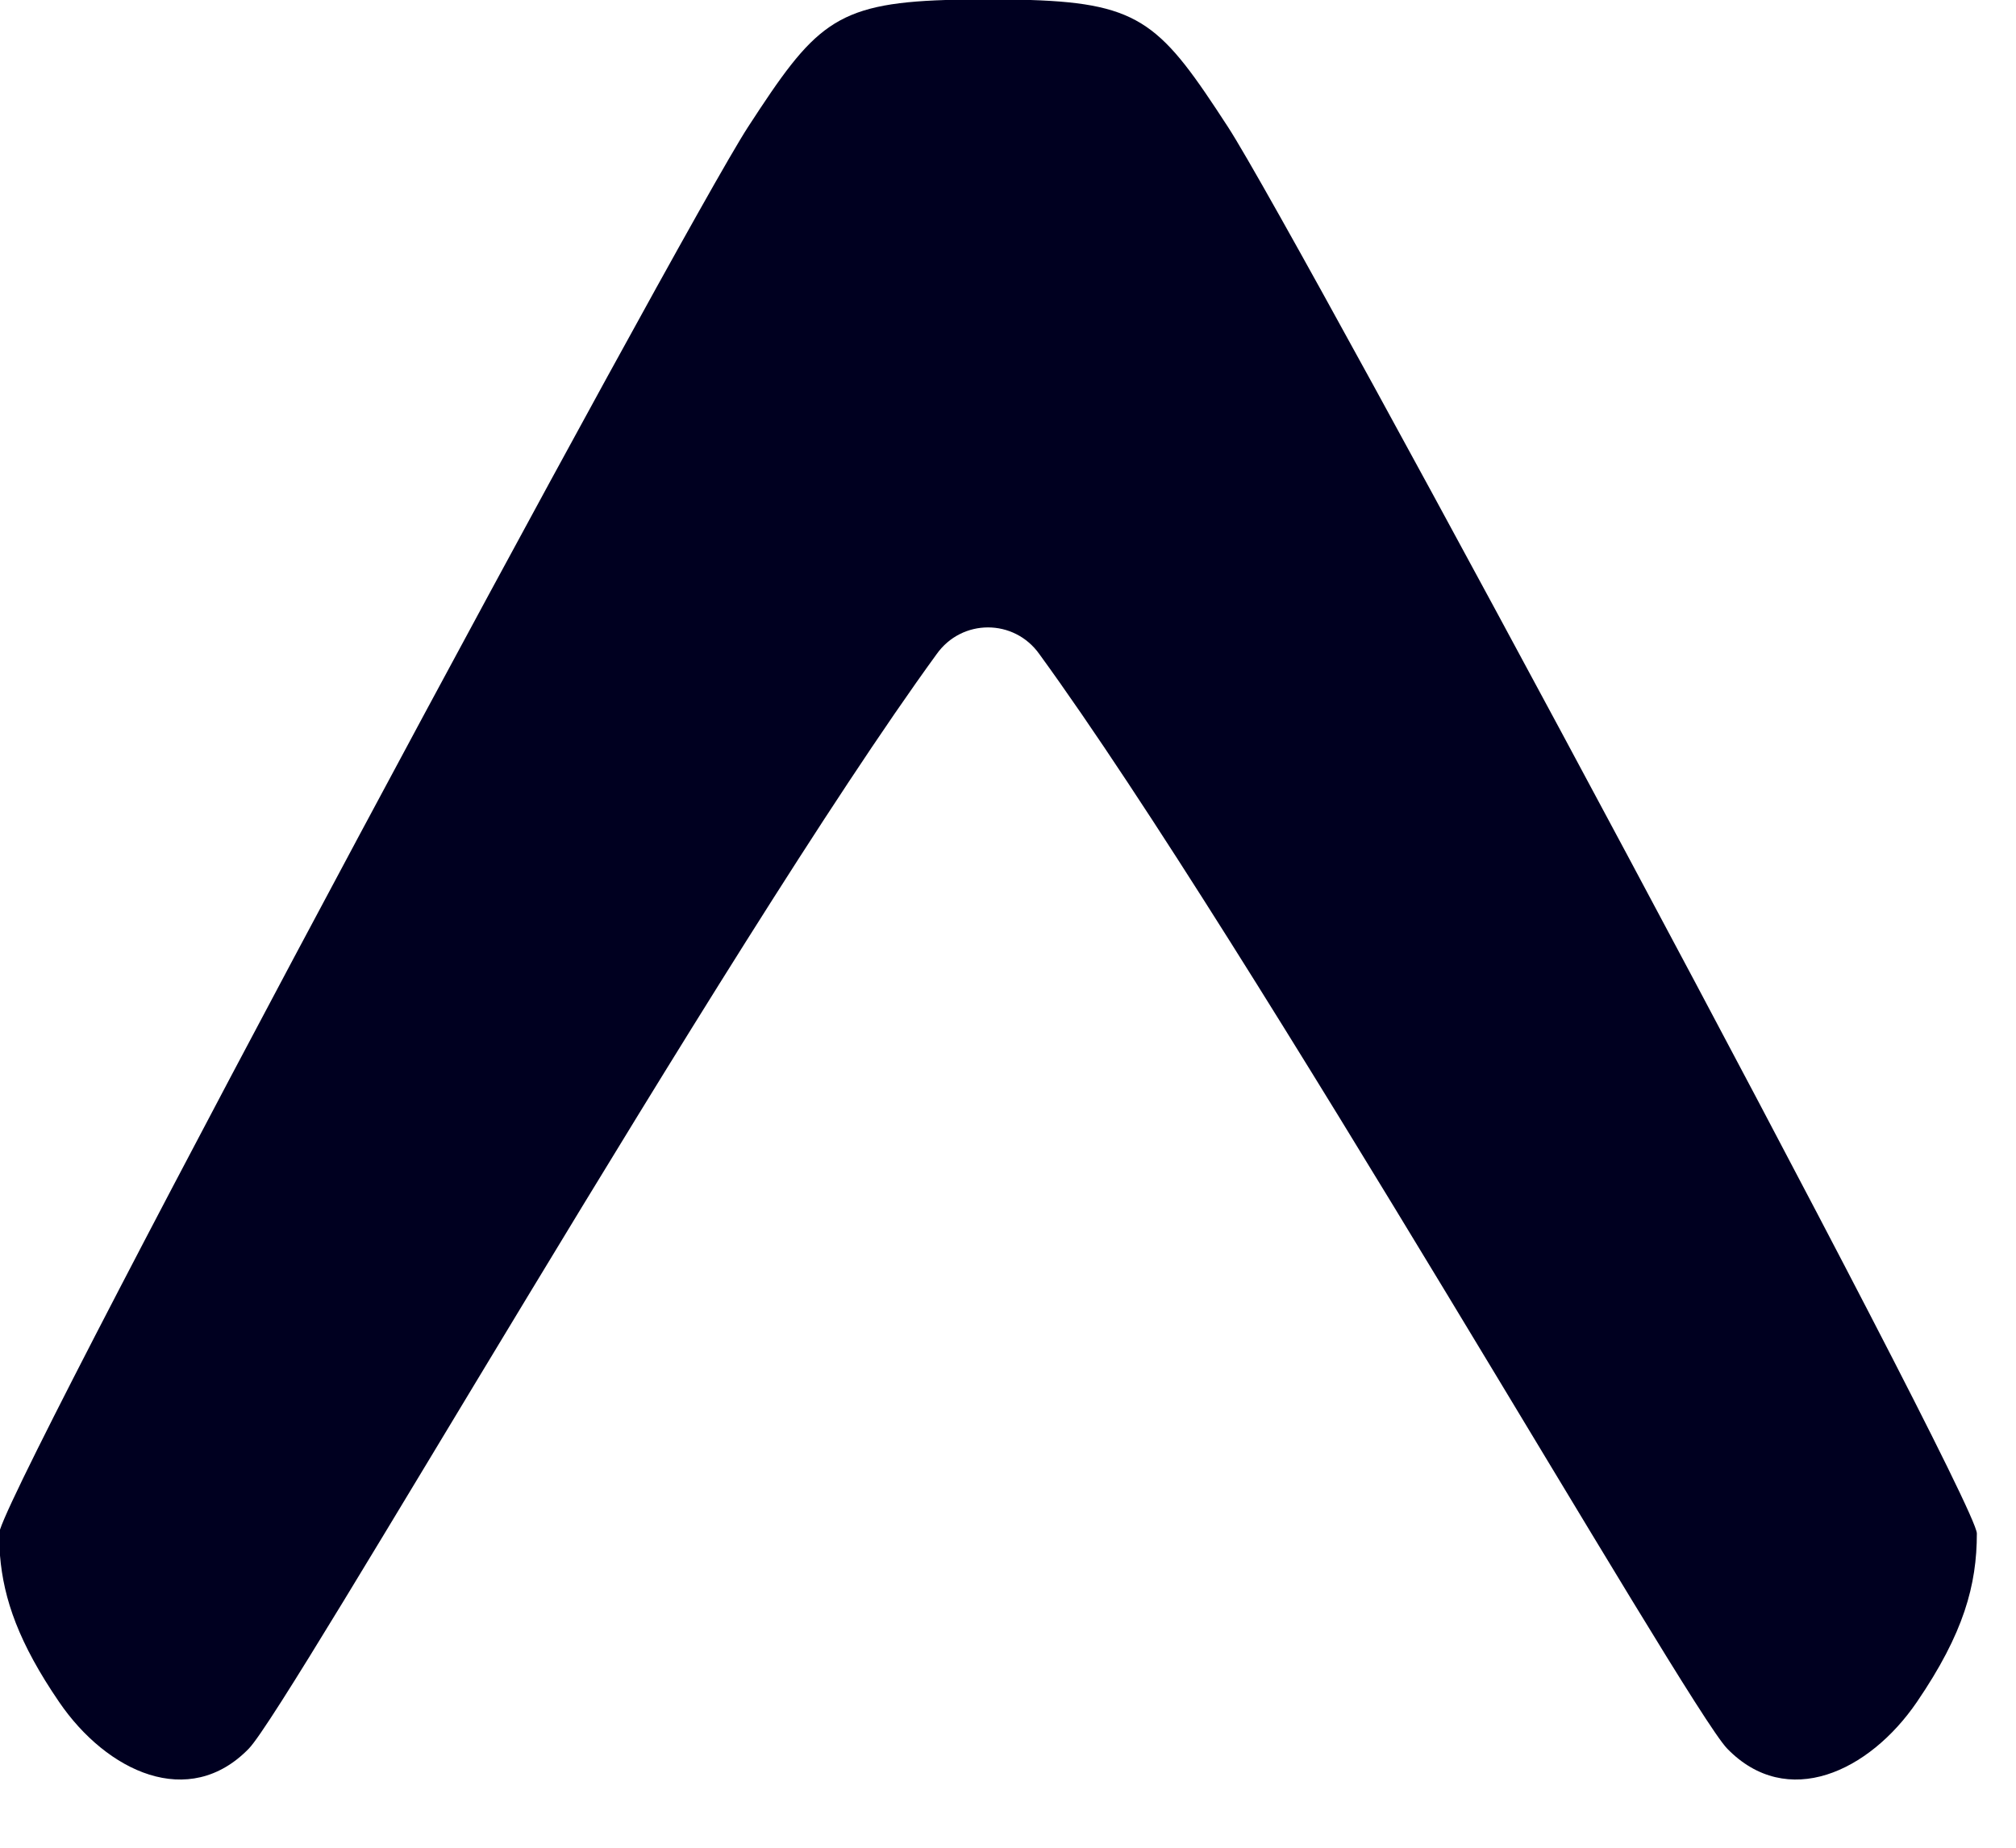
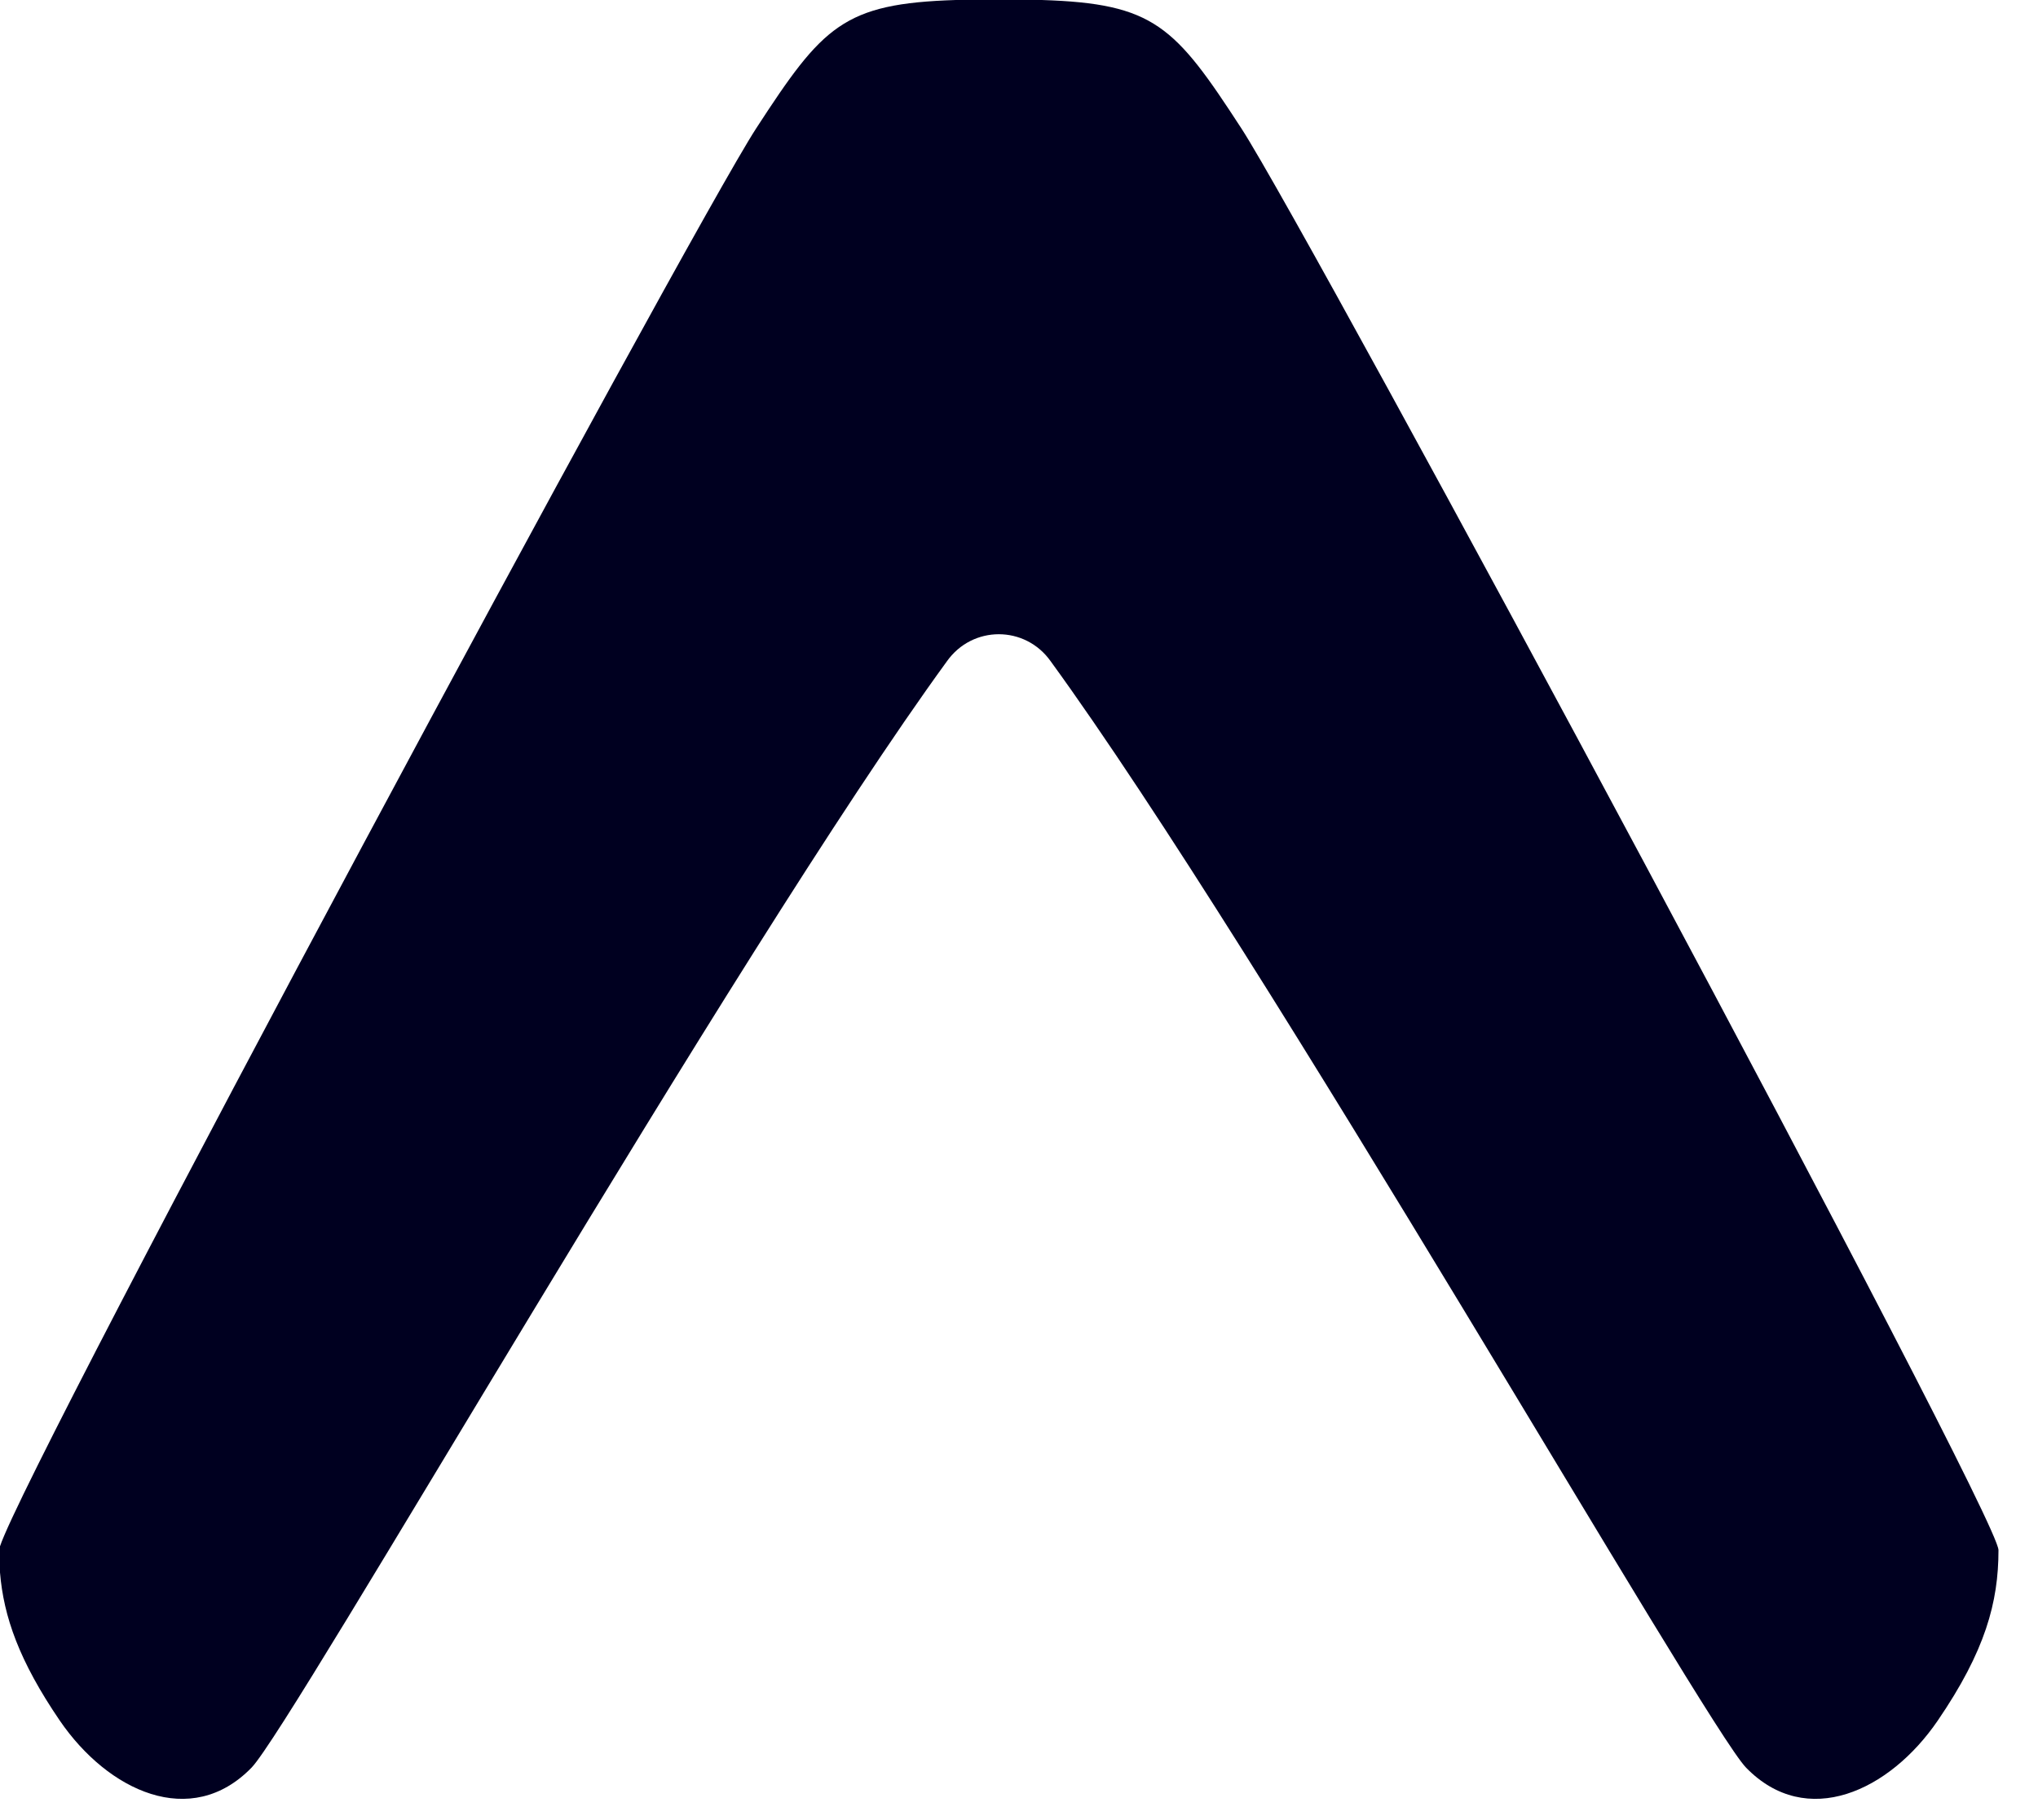
- <svg xmlns="http://www.w3.org/2000/svg" width="28" viewBox="0 0 24 22">
-   <path fill="rgba(0, 0, 32, 1)" fill-rule="evenodd" d="M5.84439563e-15,18.521 C0.043,19.042 0.225,19.564 0.704,20.265 C1.272,21.097 2.249,21.554 2.962,20.82 C3.443,20.326 8.644,11.234 11.15,7.789 C11.451,7.364 12.073,7.364 12.374,7.789 C14.88,11.234 20.081,20.326 20.562,20.82 C21.275,21.554 22.252,21.097 22.82,20.265 C23.379,19.446 23.534,18.871 23.534,18.258 C23.534,17.84 15.434,2.766 14.619,1.512 C13.834,0.305 13.595,0.042 12.268,0 L11.256,1.79395598e-12 C9.929,0.042 9.69,0.305 8.905,1.512 C8.107,2.74 0.323,17.22 0,18.213 L5.84439563e-15,18.521 Z" />
+ <svg xmlns="http://www.w3.org/2000/svg" width="28px" height="25px" viewBox="0 0 28 25" version="1.1">
+   <g id="Page-1" stroke="none" stroke-width="1" fill="none" fill-rule="evenodd">
+     <g id="expo" fill="#000020">
+       <path d="M0,21.608 C0.05,22.215 0.263,22.824 0.821,23.643 C1.484,24.613 2.624,25.146 3.456,24.29 C4.017,23.713 10.084,13.107 13.009,9.088 C13.36,8.591 14.085,8.591 14.436,9.088 C17.36,13.107 23.428,23.713 23.989,24.29 C24.821,25.146 25.961,24.613 26.623,23.643 C27.276,22.687 27.457,22.017 27.457,21.301 C27.457,20.814 18.007,3.227 17.055,1.764 C16.14,0.356 15.86,0.049 14.313,0 L13.132,0 C11.584,0.049 11.305,0.356 10.389,1.764 C9.458,3.197 0.377,20.09 0,21.249 L0,21.608 Z" id="Path" />
+     </g>
+   </g>
</svg>
